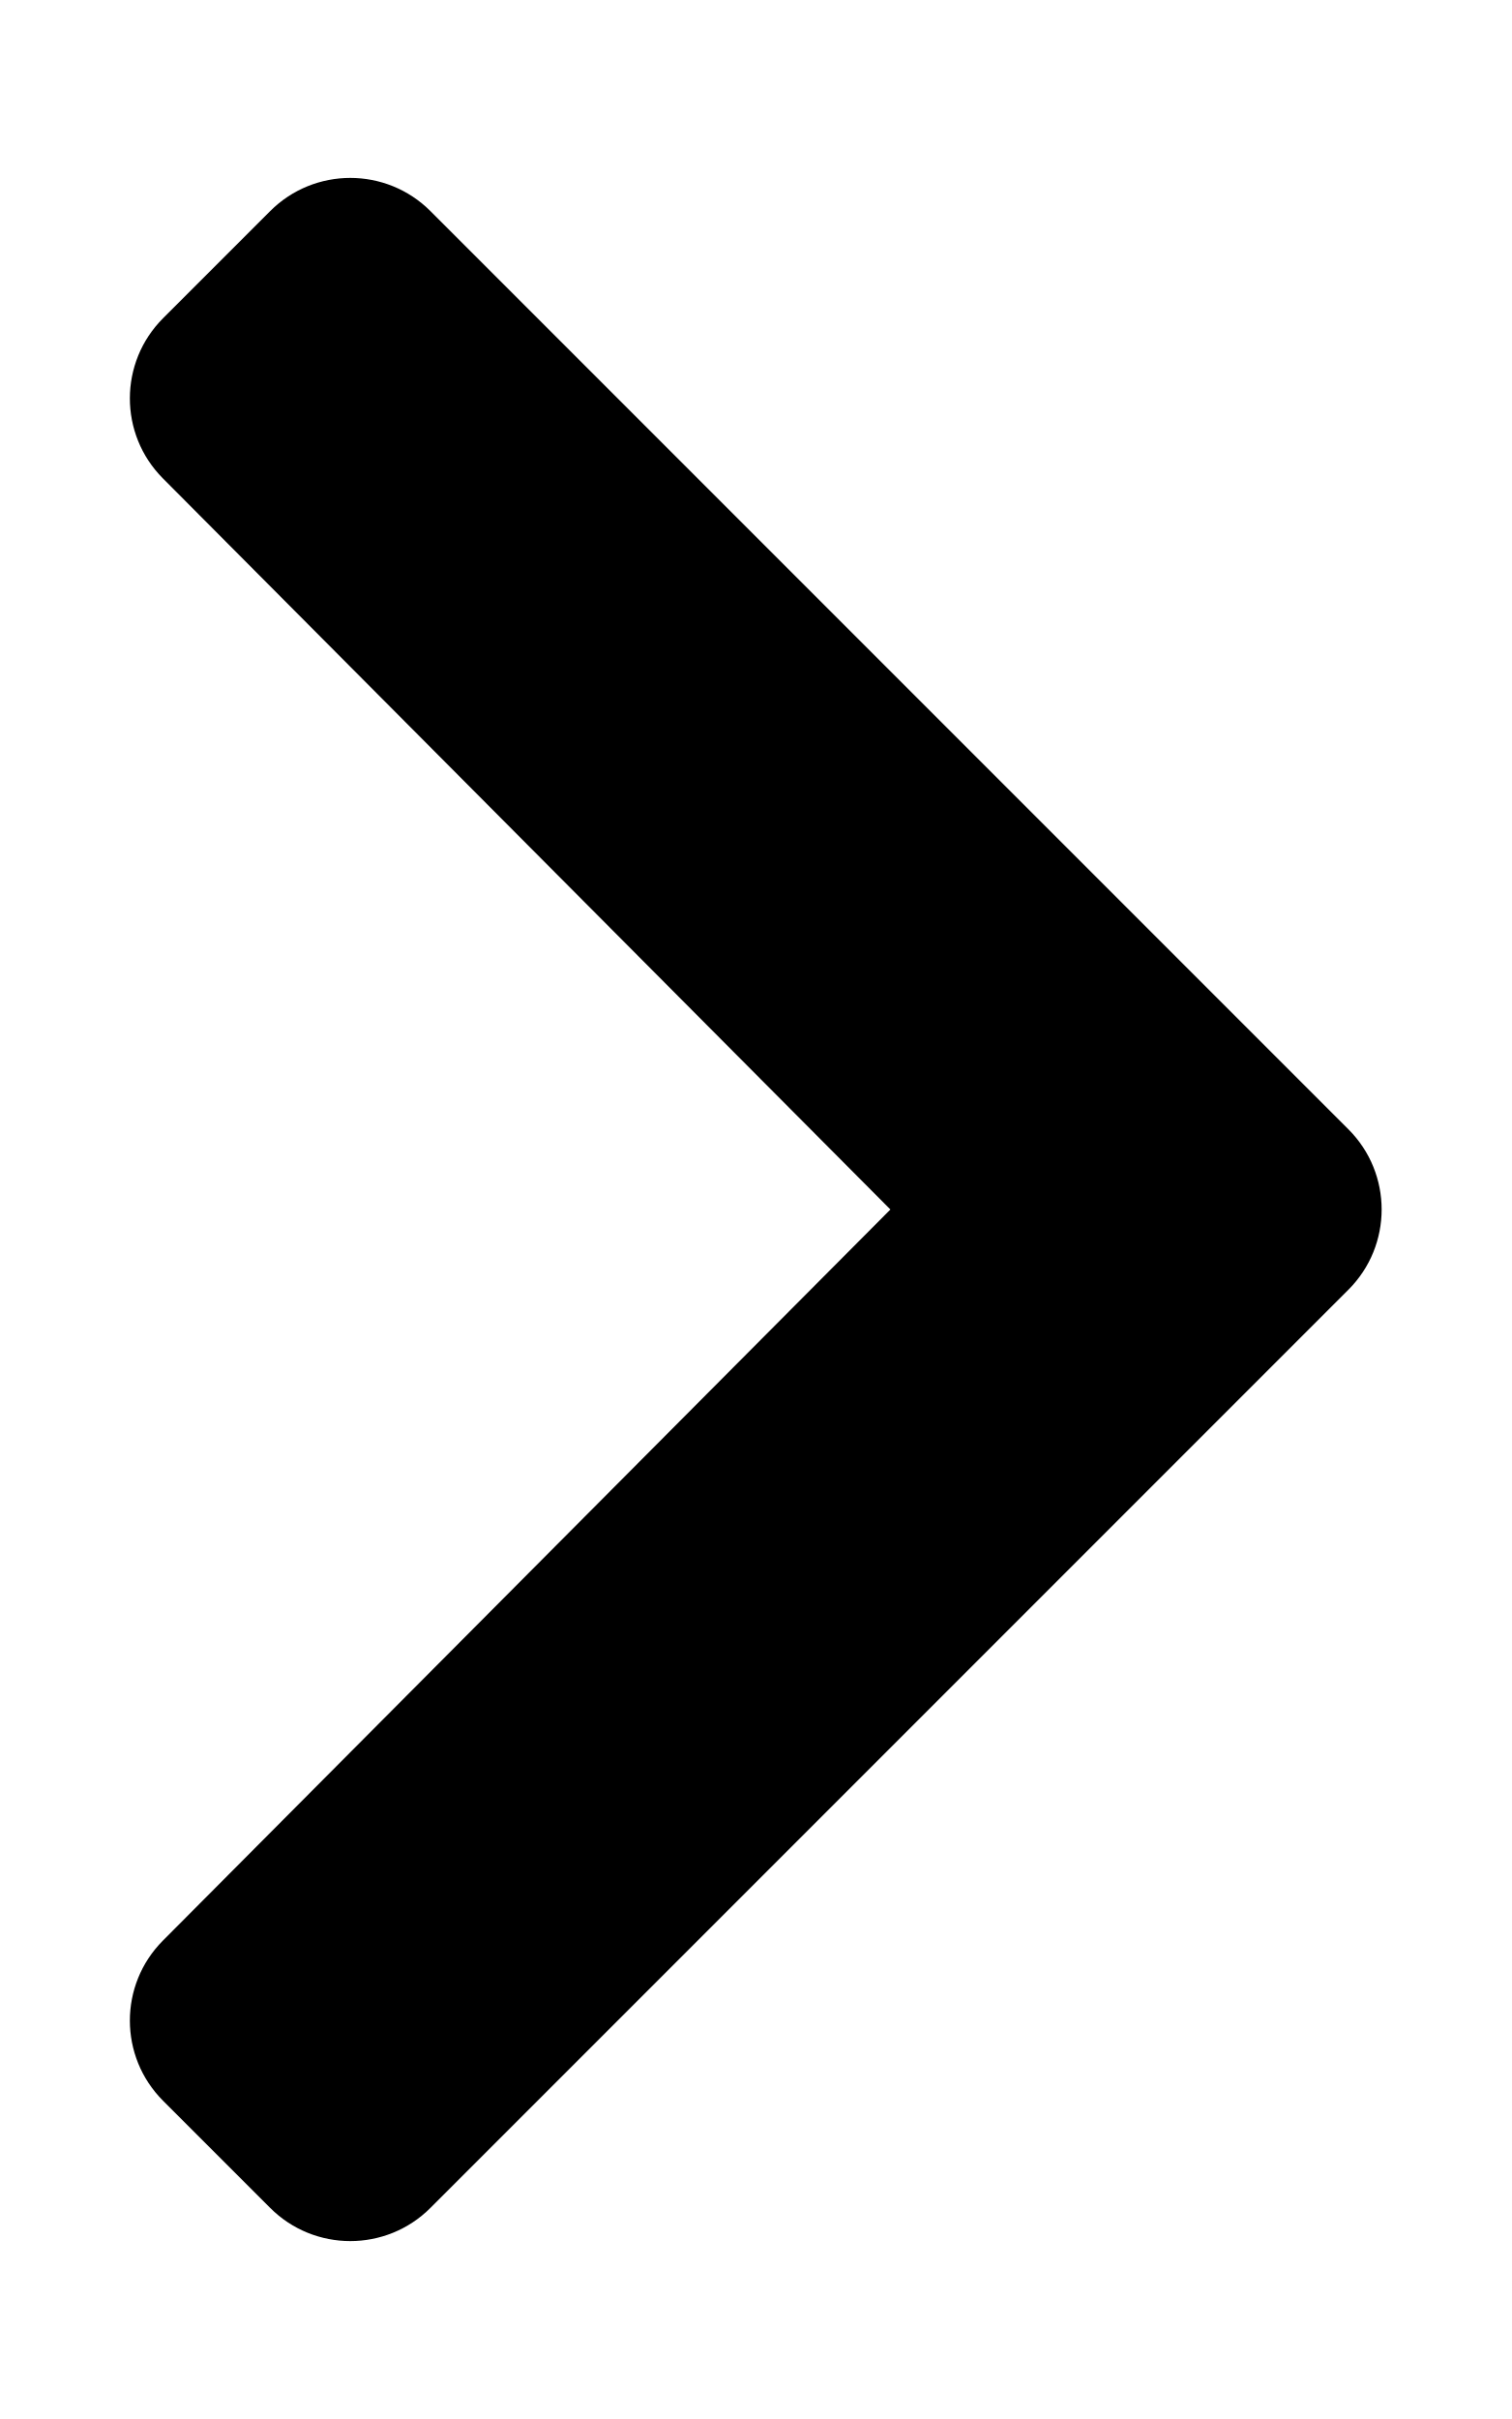
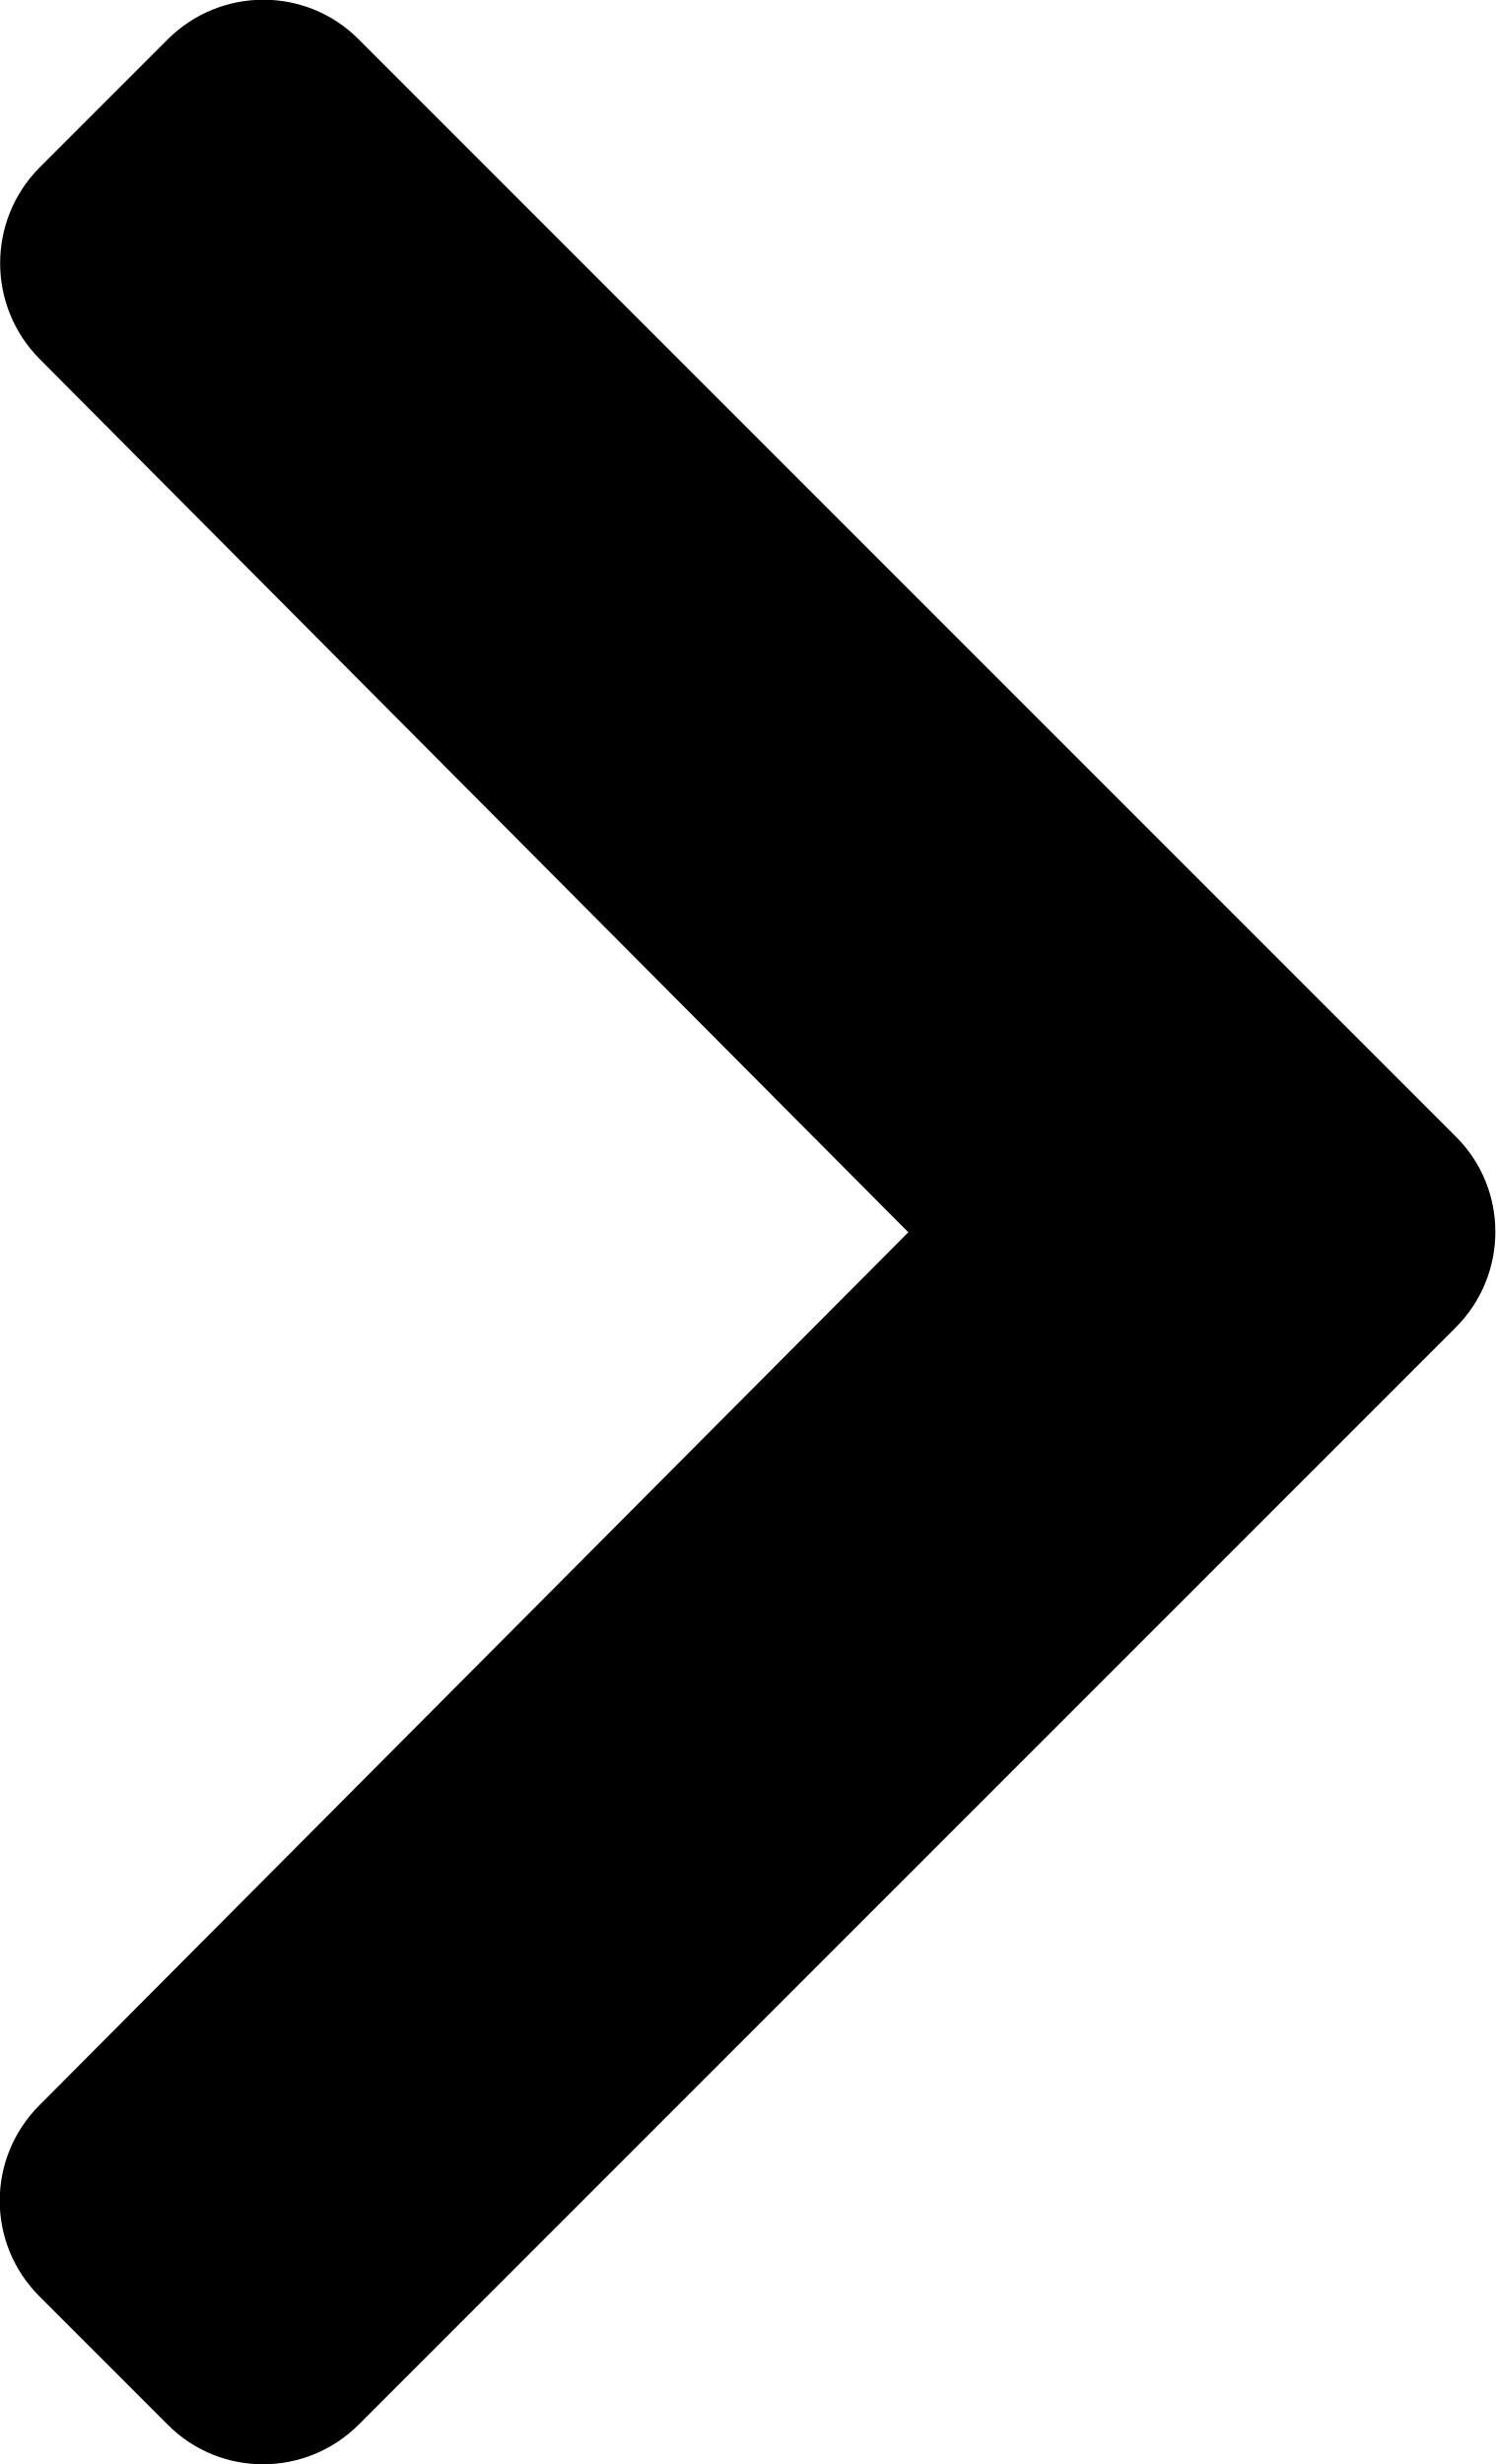
- <svg xmlns="http://www.w3.org/2000/svg" viewBox="0 0 320 512">
-   <path fill="currentColor" d="M285.476 272.971L91.132 467.314c-9.373 9.373-24.569 9.373-33.941 0l-22.667-22.667c-9.357-9.357-9.375-24.522-.04-33.901L188.505 256 34.484 101.255c-9.335-9.379-9.317-24.544.04-33.901l22.667-22.667c9.373-9.373 24.569-9.373 33.941 0L285.475 239.03c9.373 9.372 9.373 24.568.001 33.941z" />
+ <svg xmlns="http://www.w3.org/2000/svg" version="1.1" id="Layer_1" x="0px" y="0px" viewBox="0 0 265 436.7" style="enable-background:new 0 0 265 436.7;" xml:space="preserve" fill="currentColor">
+   <path d="M258,235.3L63.6,429.7c-9.4,9.4-24.6,9.4-33.9,0L7,407c-9.4-9.4-9.4-24.5,0-33.9l154-154.7L7,63.6c-9.3-9.4-9.3-24.5,0-33.9  L29.7,7c9.4-9.4,24.6-9.4,33.9,0L258,201.4C267.4,210.7,267.4,225.9,258,235.3z" />
</svg>
